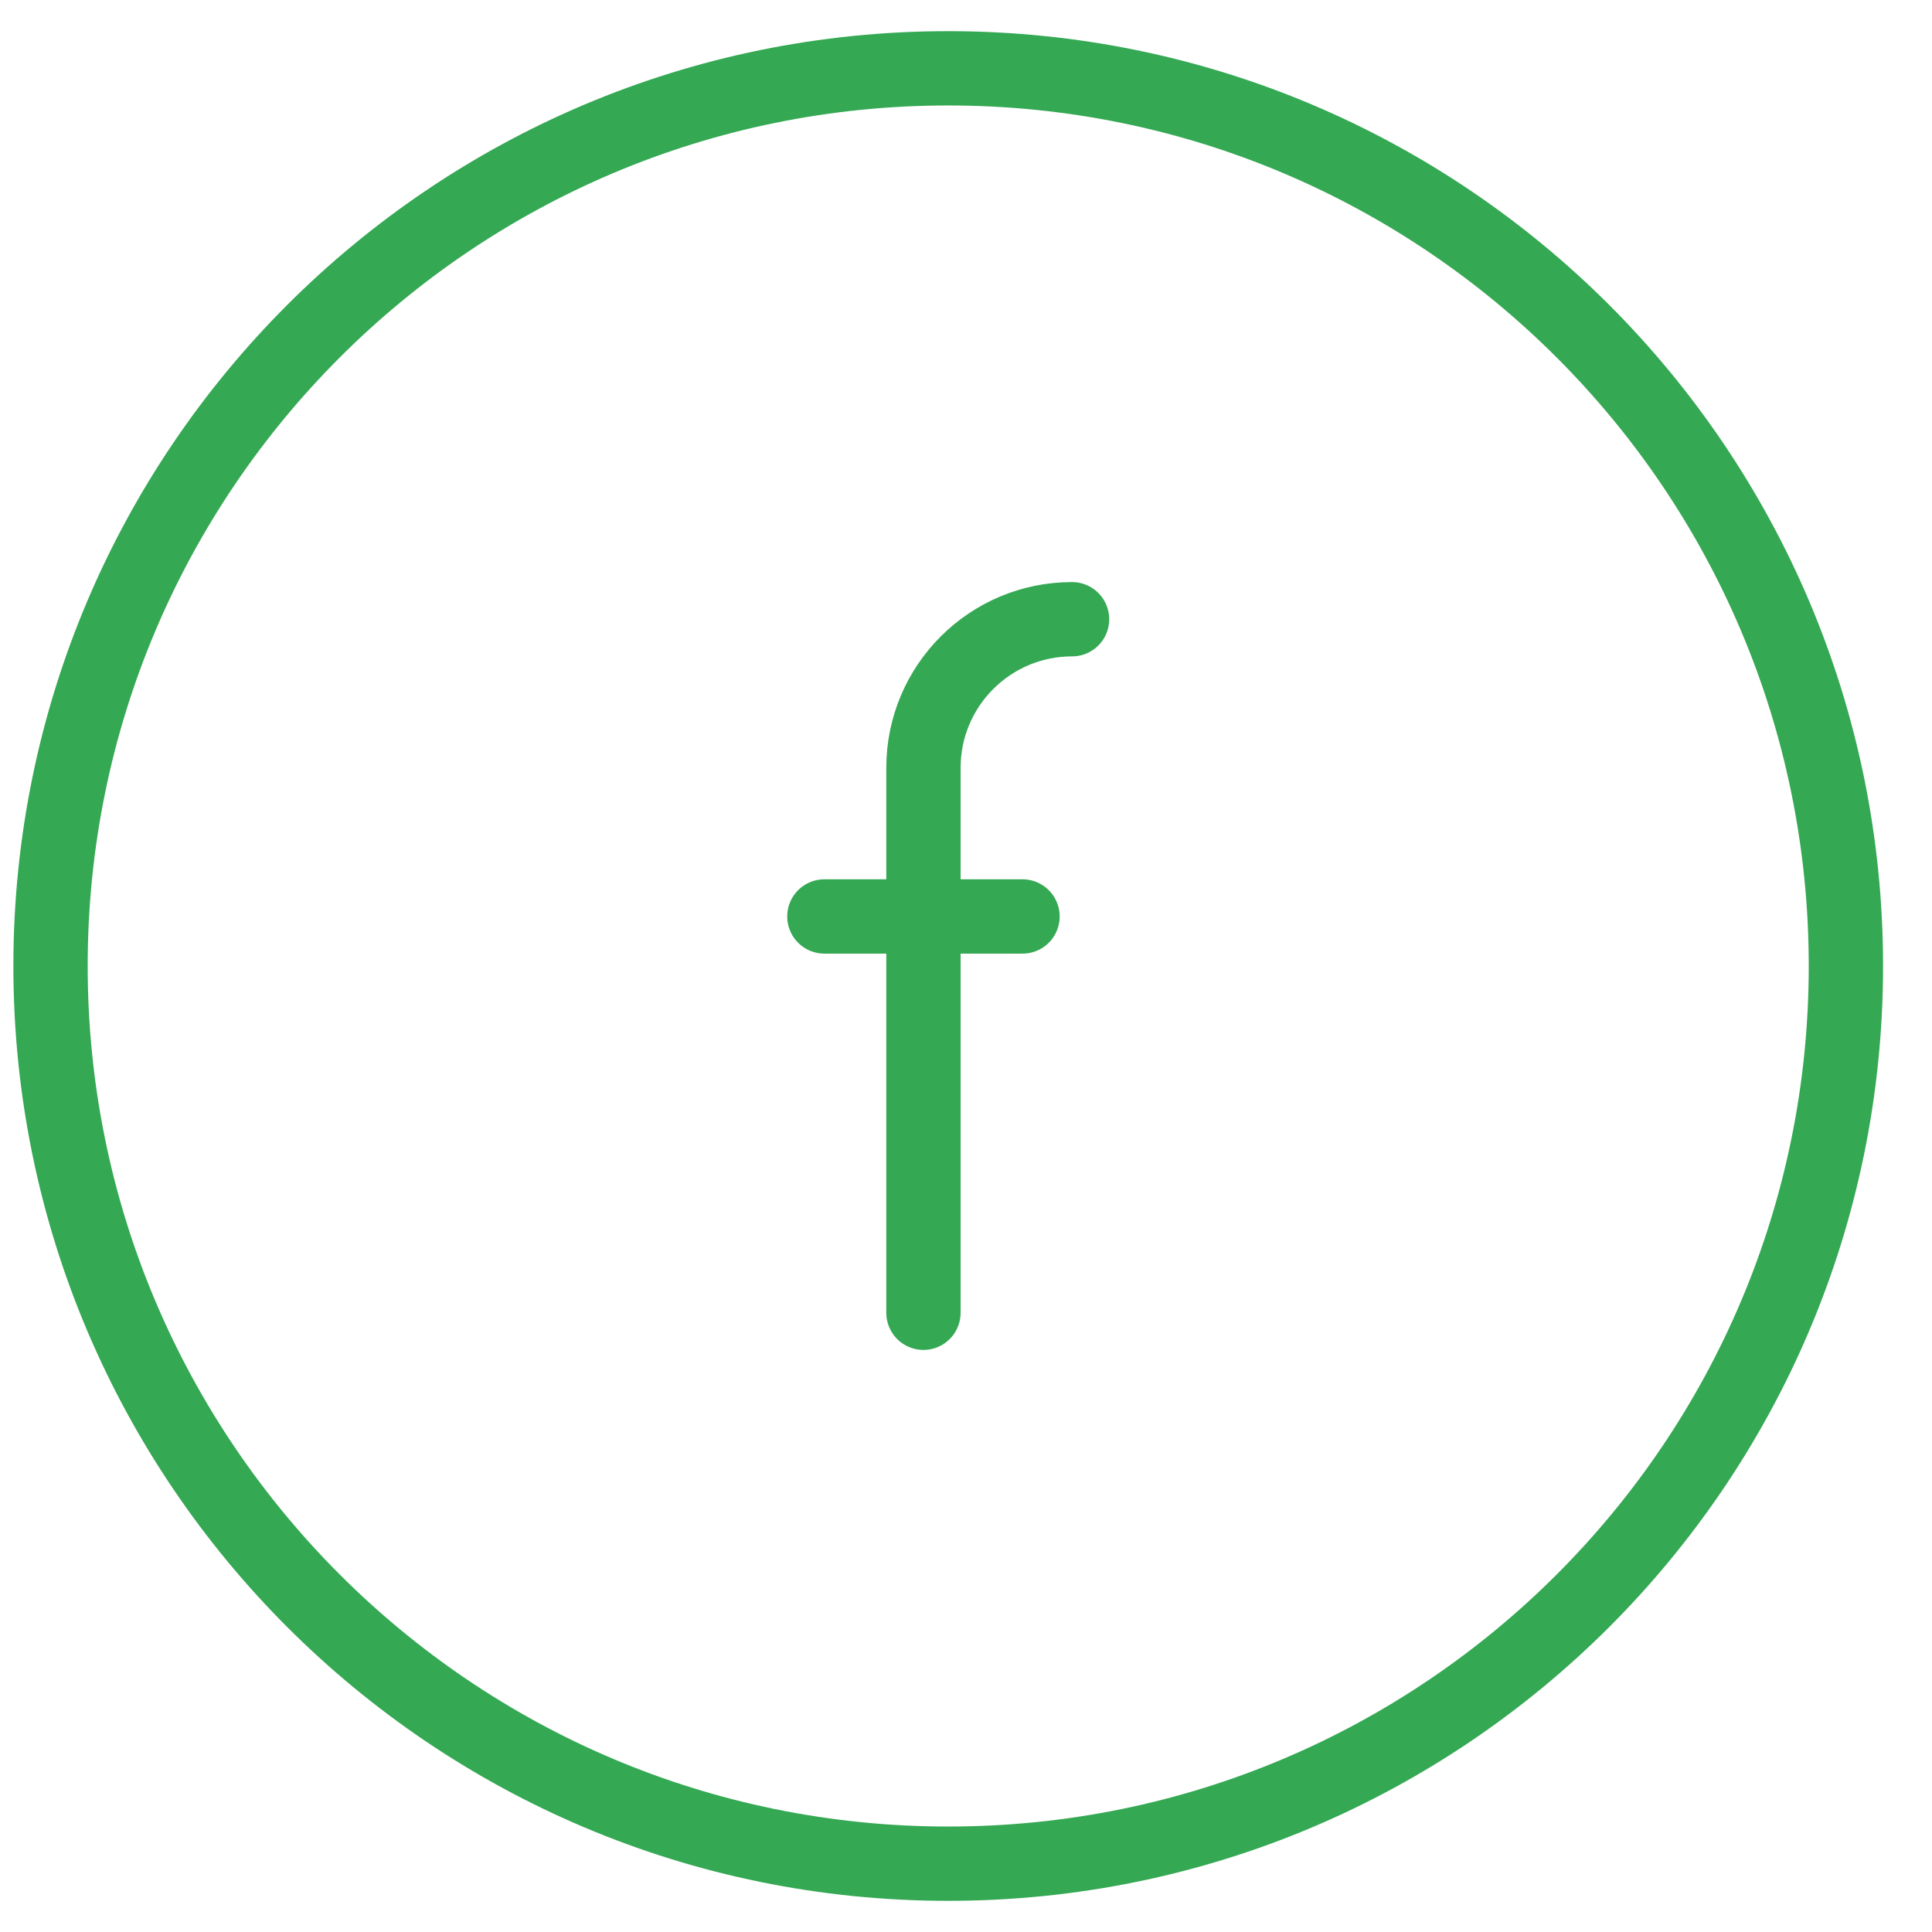
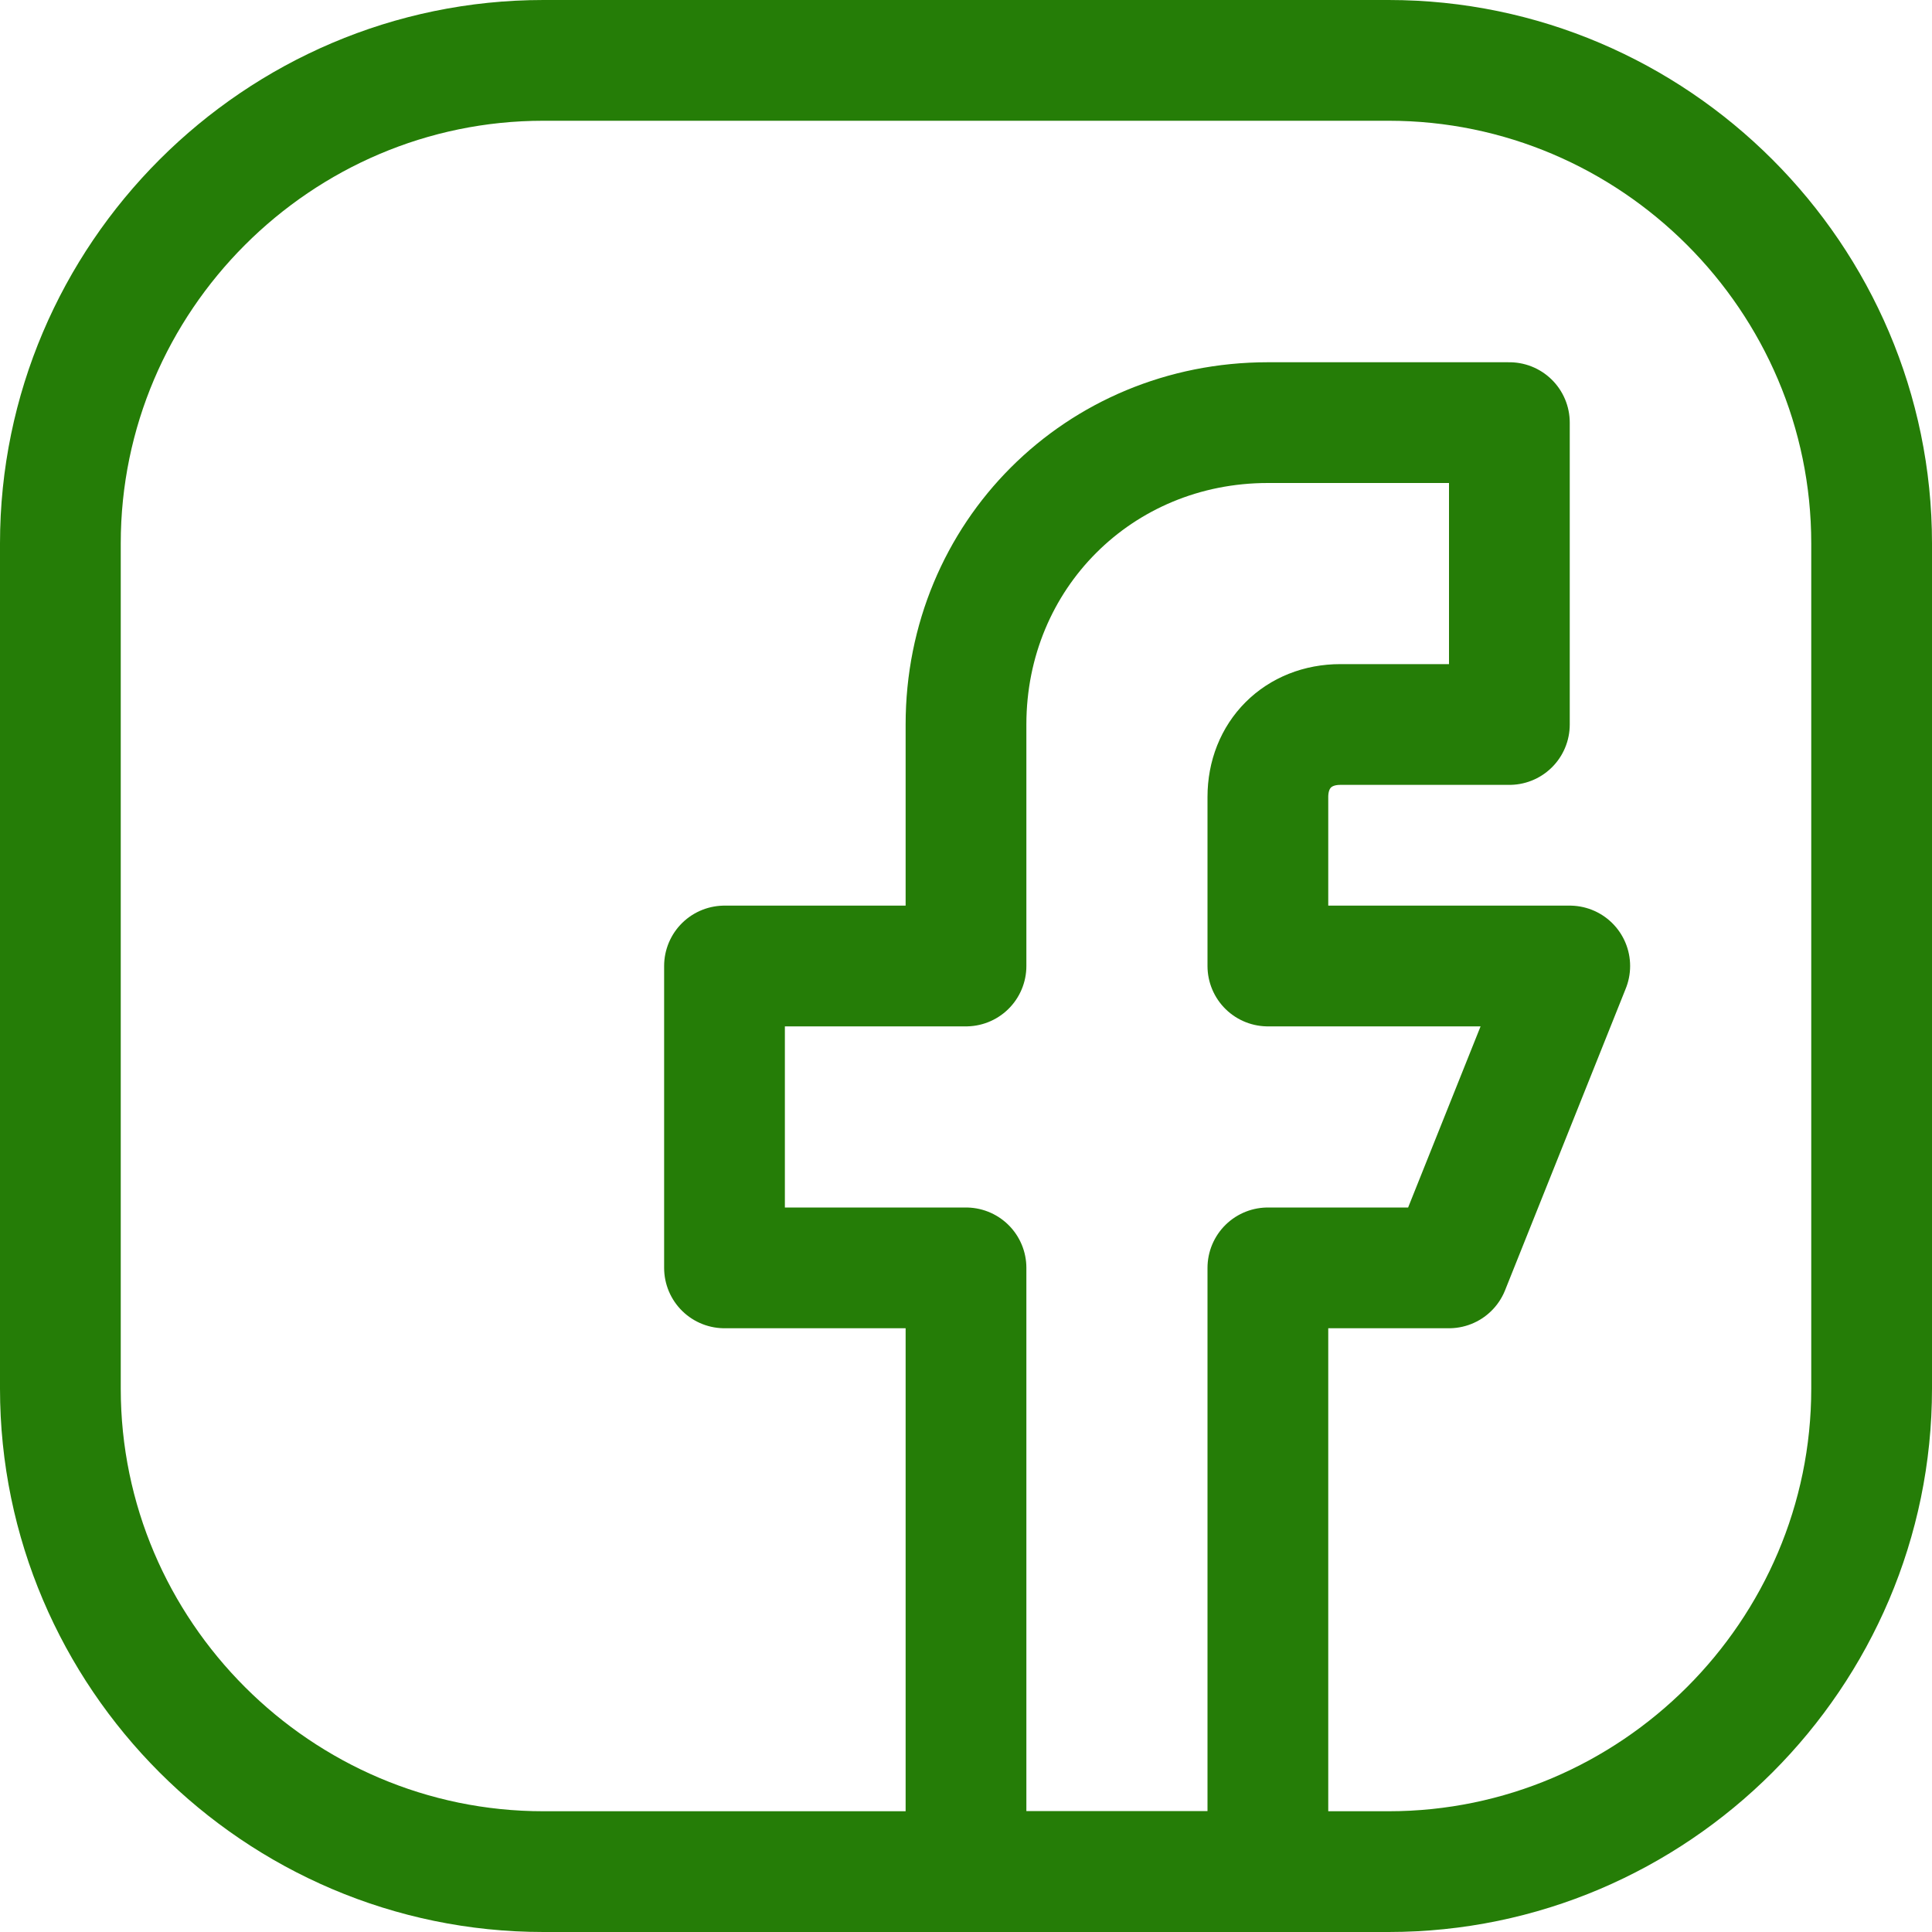
- <svg xmlns="http://www.w3.org/2000/svg" fill="none" viewBox="0 0 39 39" id="Facebook">
-   <path stroke="#34a853" stroke-linecap="round" stroke-linejoin="round" stroke-width="1.5" d="M18.641 26.5V18.5M21.641 12.5C19.984 12.5 18.641 13.843 18.641 15.5V18.5M18.641 18.5H20.641M18.641 18.5H16.641" class="colorStroke000000 svgStroke" />
-   <circle cx="19.141" cy="19.5" r="18.121" stroke="#34a853" stroke-linecap="round" stroke-linejoin="round" stroke-width="1.5" class="colorStroke000000 svgStroke" />
+ <svg xmlns="http://www.w3.org/2000/svg" version="1.1" id="Icons" x="0px" y="0px" viewBox="0 0 32 32" style="enable-background:new 0 0 32 32;" xml:space="preserve">
+   <style type="text/css">
+ 	.st0{fill:none;stroke:#000000;stroke-width:2;stroke-linecap:round;stroke-linejoin:round;stroke-miterlimit:10;}
+ 	.st1{fill:none;stroke:#000000;stroke-width:2;}
+ 	.st2{fill:none;stroke:#000000;stroke-width:2;stroke-miterlimit:10;}
+ </style>
+   <path class="st0" d="M23,31H9c-4.4,0-8-3.6-8-8V9c0-4.4,3.6-8,8-8h14c4.4,0,8,3.6,8,8v14C31,27.4,27.4,31,23,31z" id="id_101" style="stroke: rgb(37, 125, 7);" />
+   <path class="st0" d="M26,16h-5v-2.8c0-0.7,0.5-1.2,1.2-1.2H25V7h-4h0c-2.8,0-5,2.2-5,5v0v4h-4v5h4v10h5V21h3L26,16z" id="id_102" style="stroke: rgb(37, 125, 7);" />
</svg>
